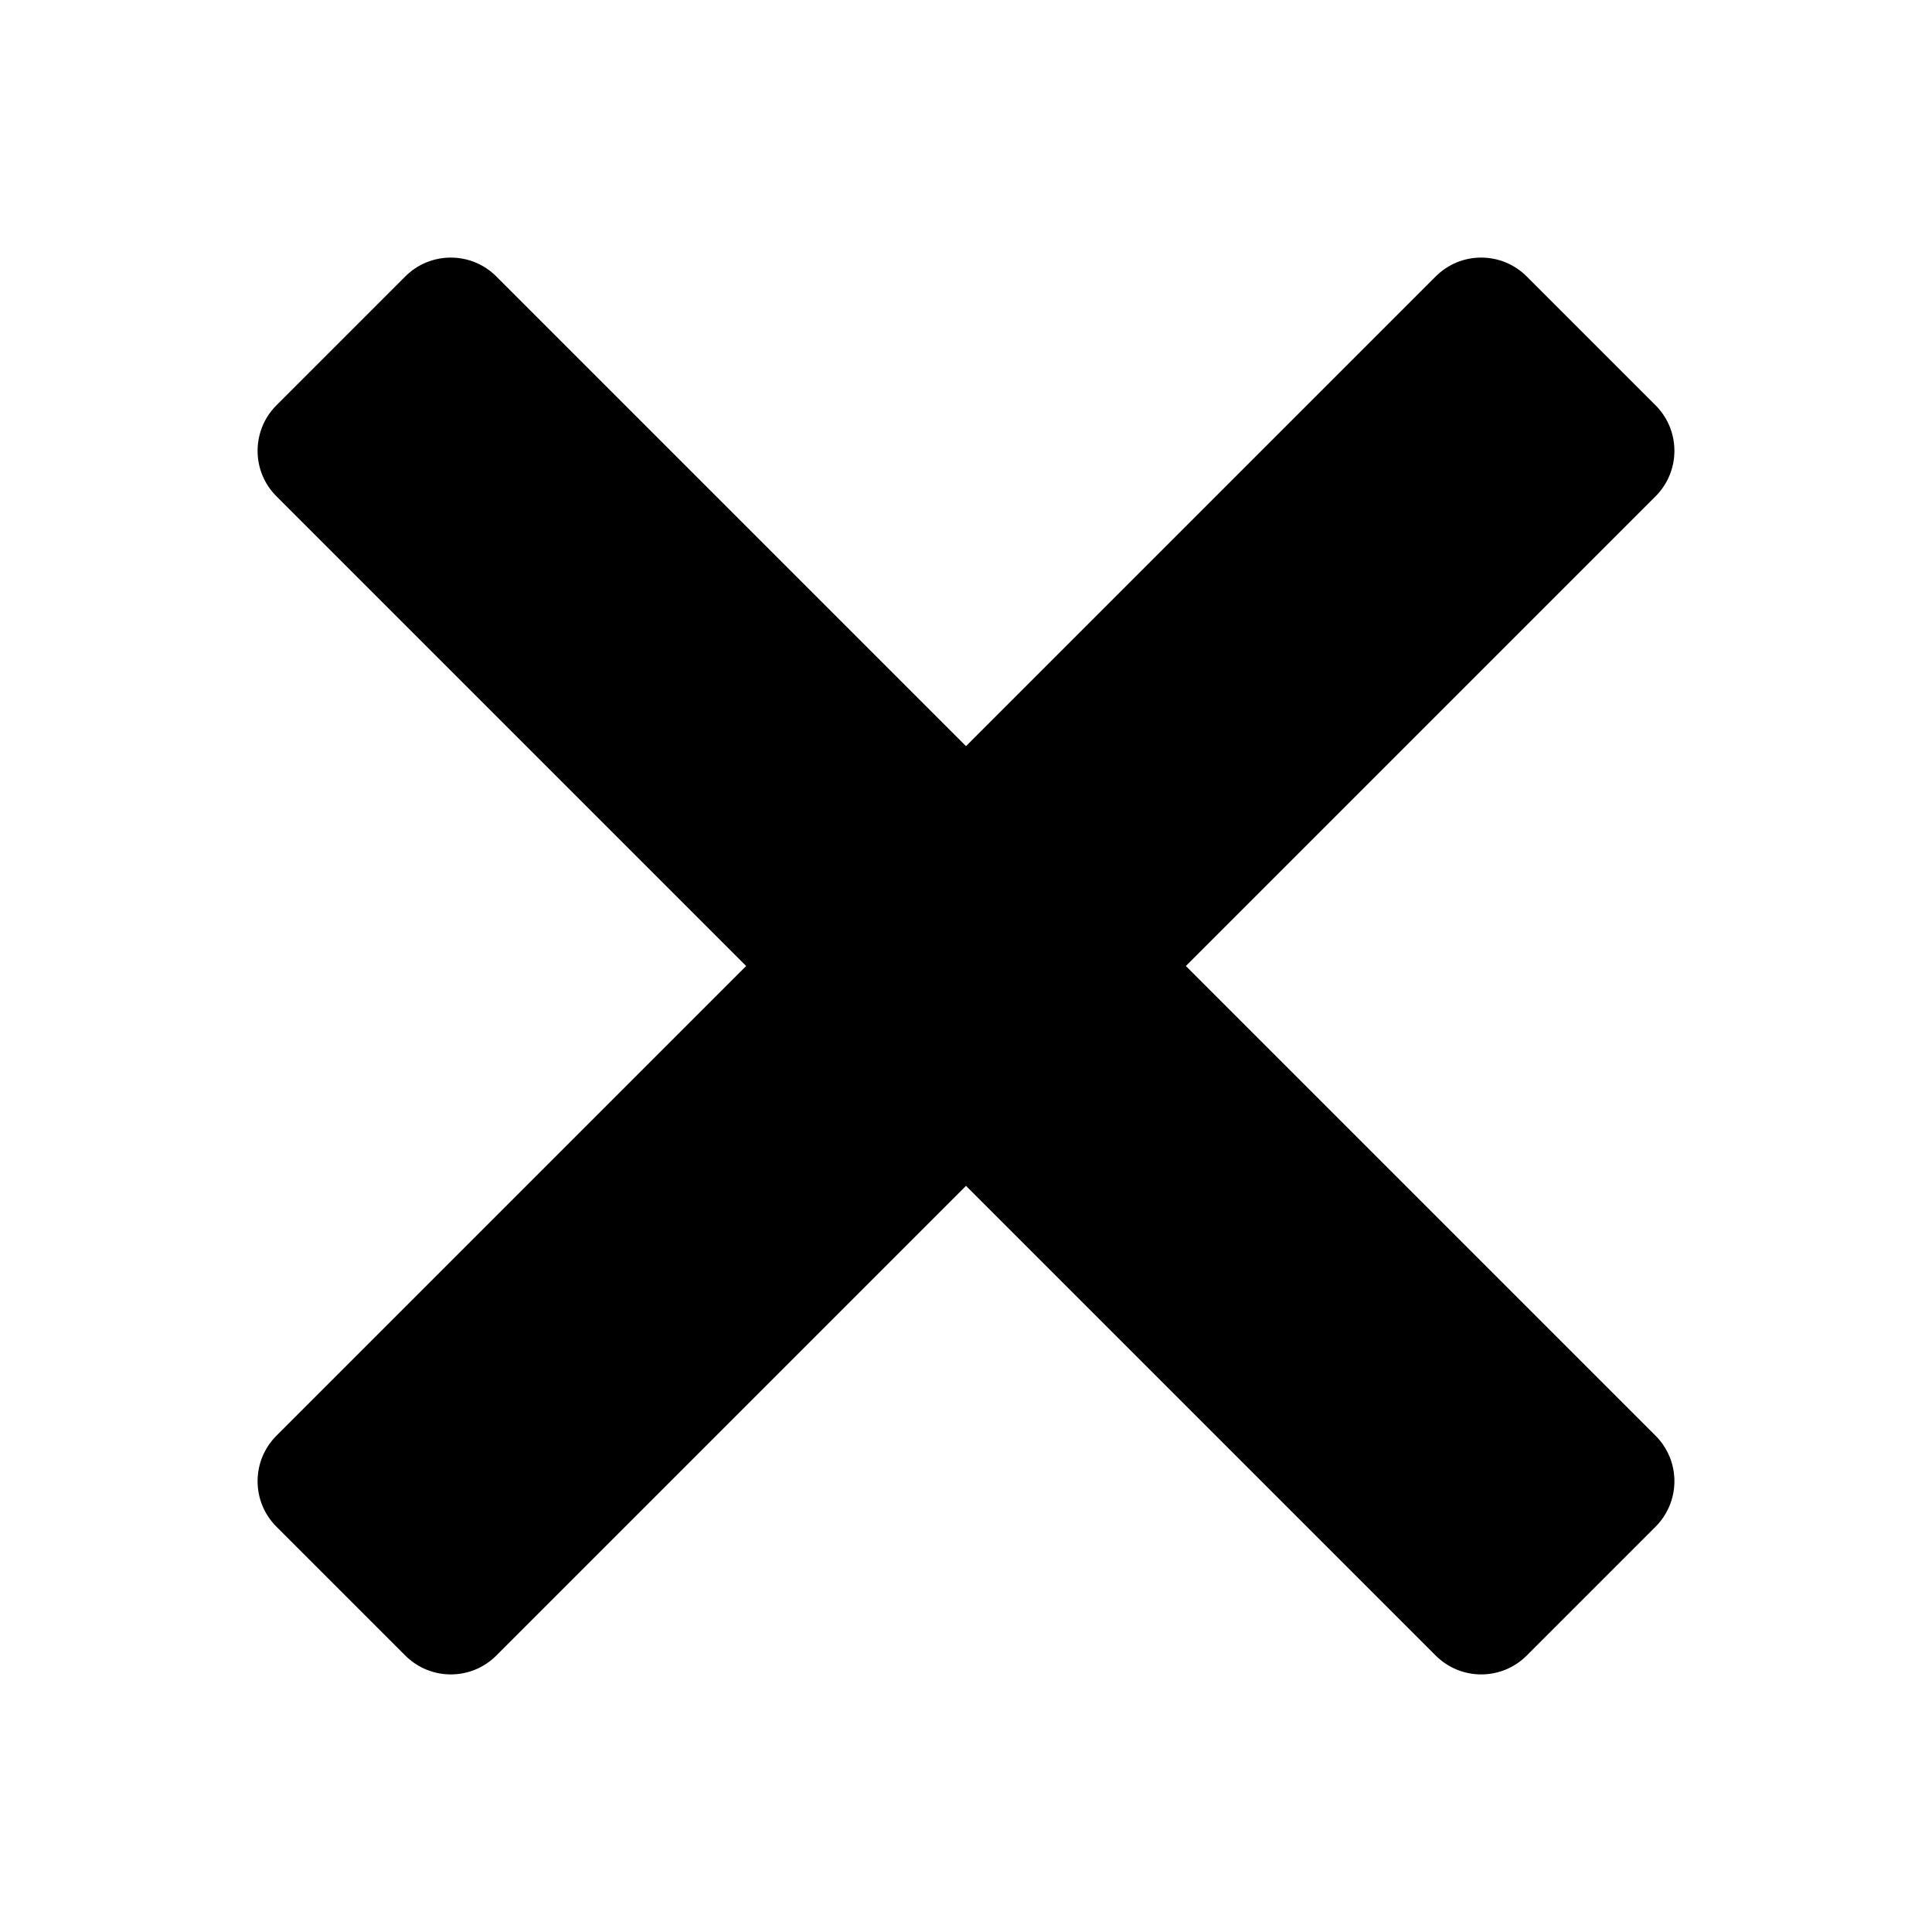
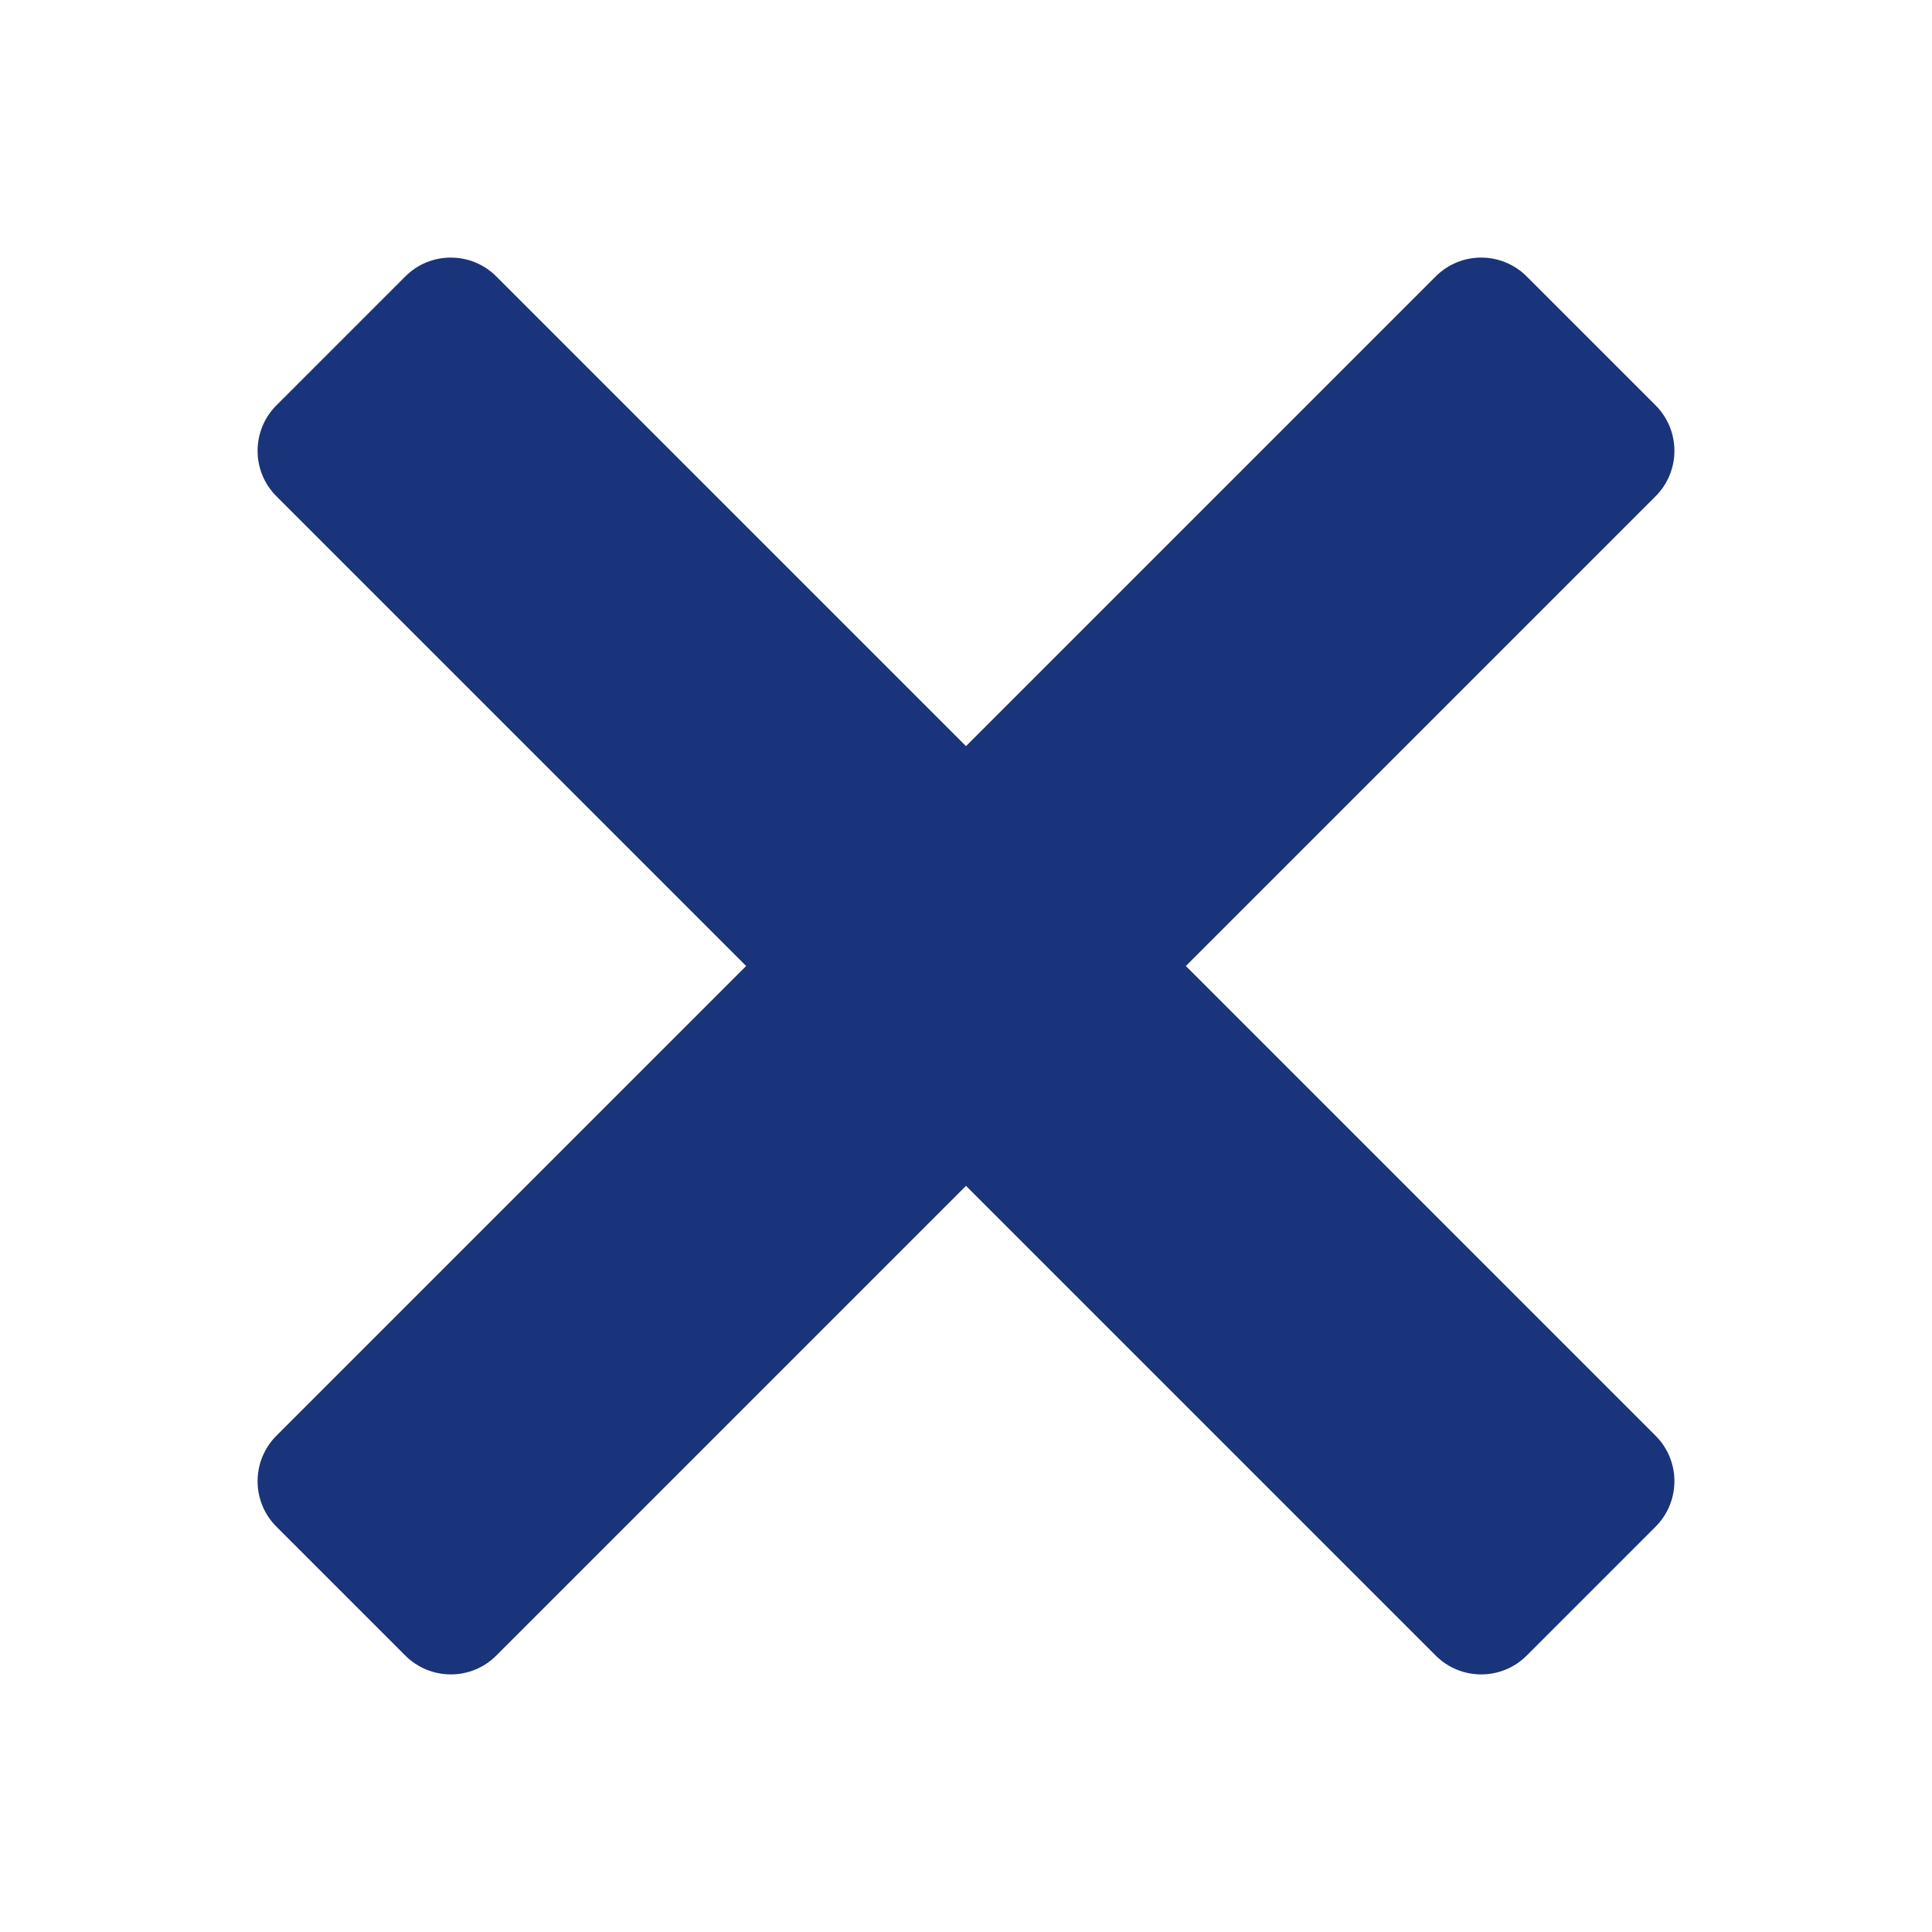
- <svg xmlns="http://www.w3.org/2000/svg" viewBox="0 0 30 30" width="30px" height="30px">
+ <svg xmlns="http://www.w3.org/2000/svg" fill="#19347a" viewBox="0 0 30 30" width="30px" height="30px">
  <path d="M 7 4 C 6.744 4 6.488 4.097 6.293 4.293 L 4.293 6.293 C 3.902 6.684 3.902 7.317 4.293 7.707 L 11.586 15 L 4.293 22.293 C 3.902 22.684 3.902 23.317 4.293 23.707 L 6.293 25.707 C 6.684 26.098 7.317 26.098 7.707 25.707 L 15 18.414 L 22.293 25.707 C 22.683 26.098 23.317 26.098 23.707 25.707 L 25.707 23.707 C 26.098 23.316 26.098 22.683 25.707 22.293 L 18.414 15 L 25.707 7.707 C 26.098 7.317 26.098 6.683 25.707 6.293 L 23.707 4.293 C 23.316 3.902 22.683 3.902 22.293 4.293 L 15 11.586 L 7.707 4.293 C 7.512 4.097 7.256 4 7 4 z" />
</svg>
